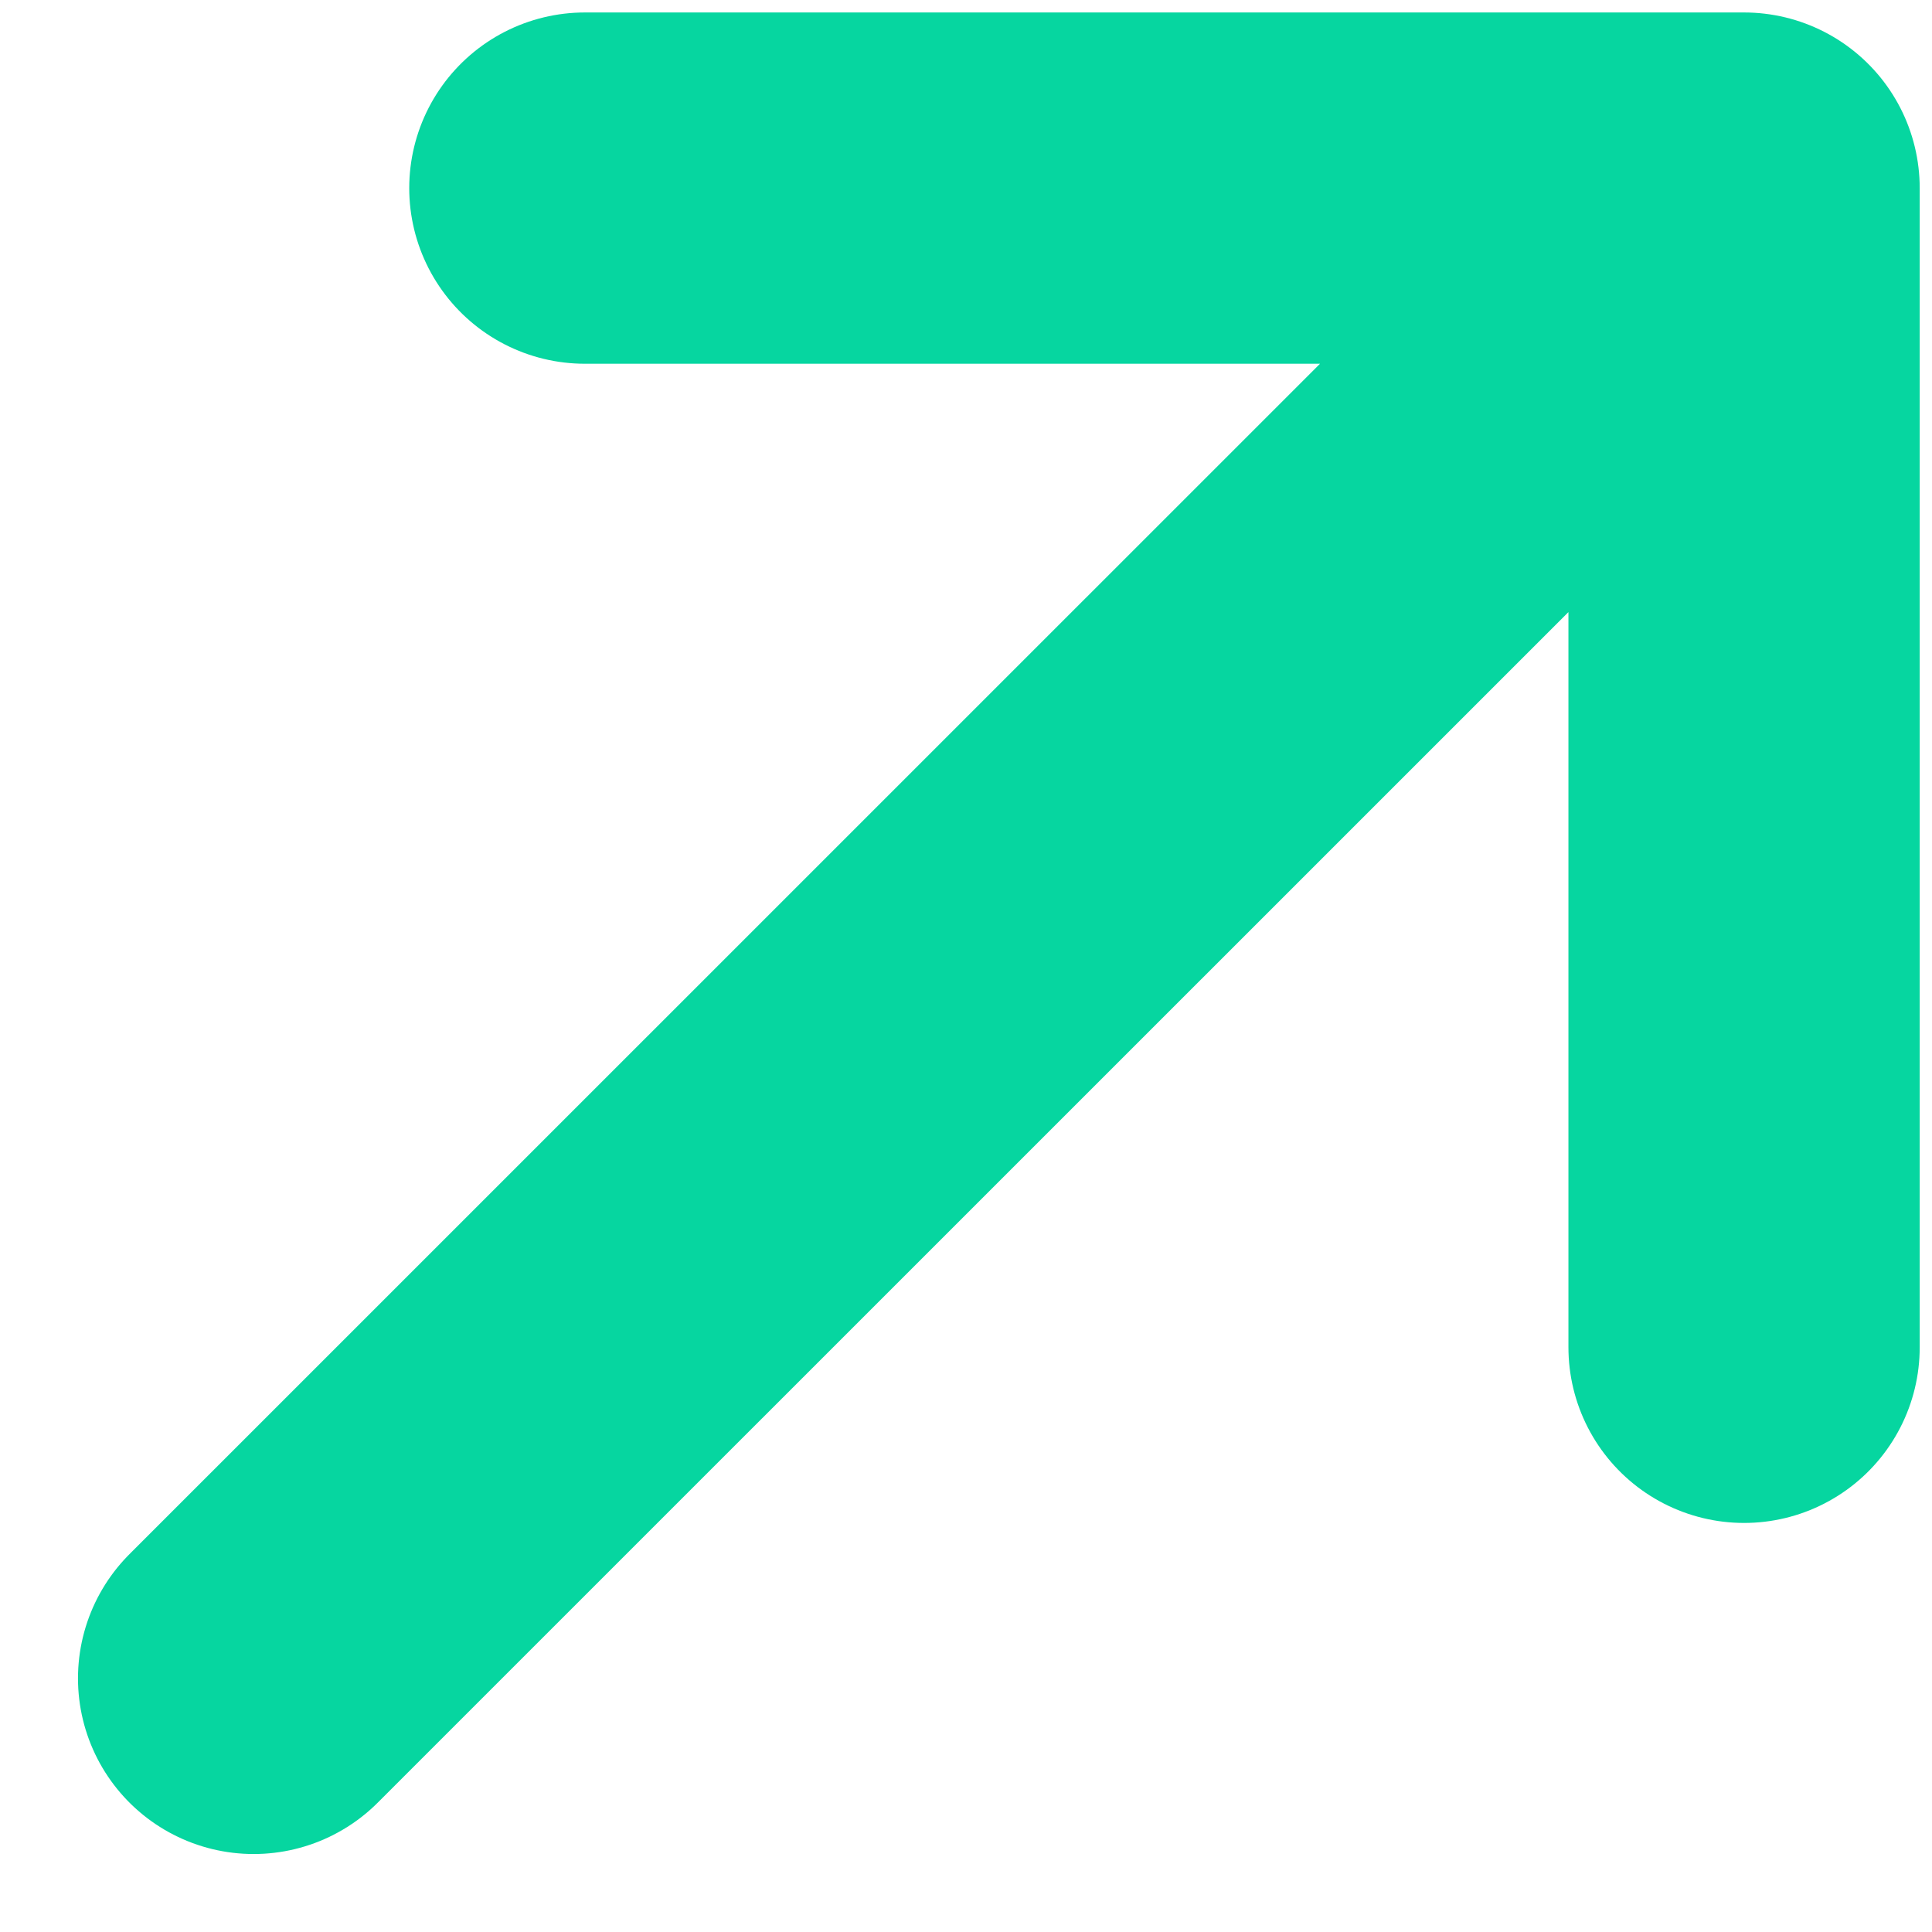
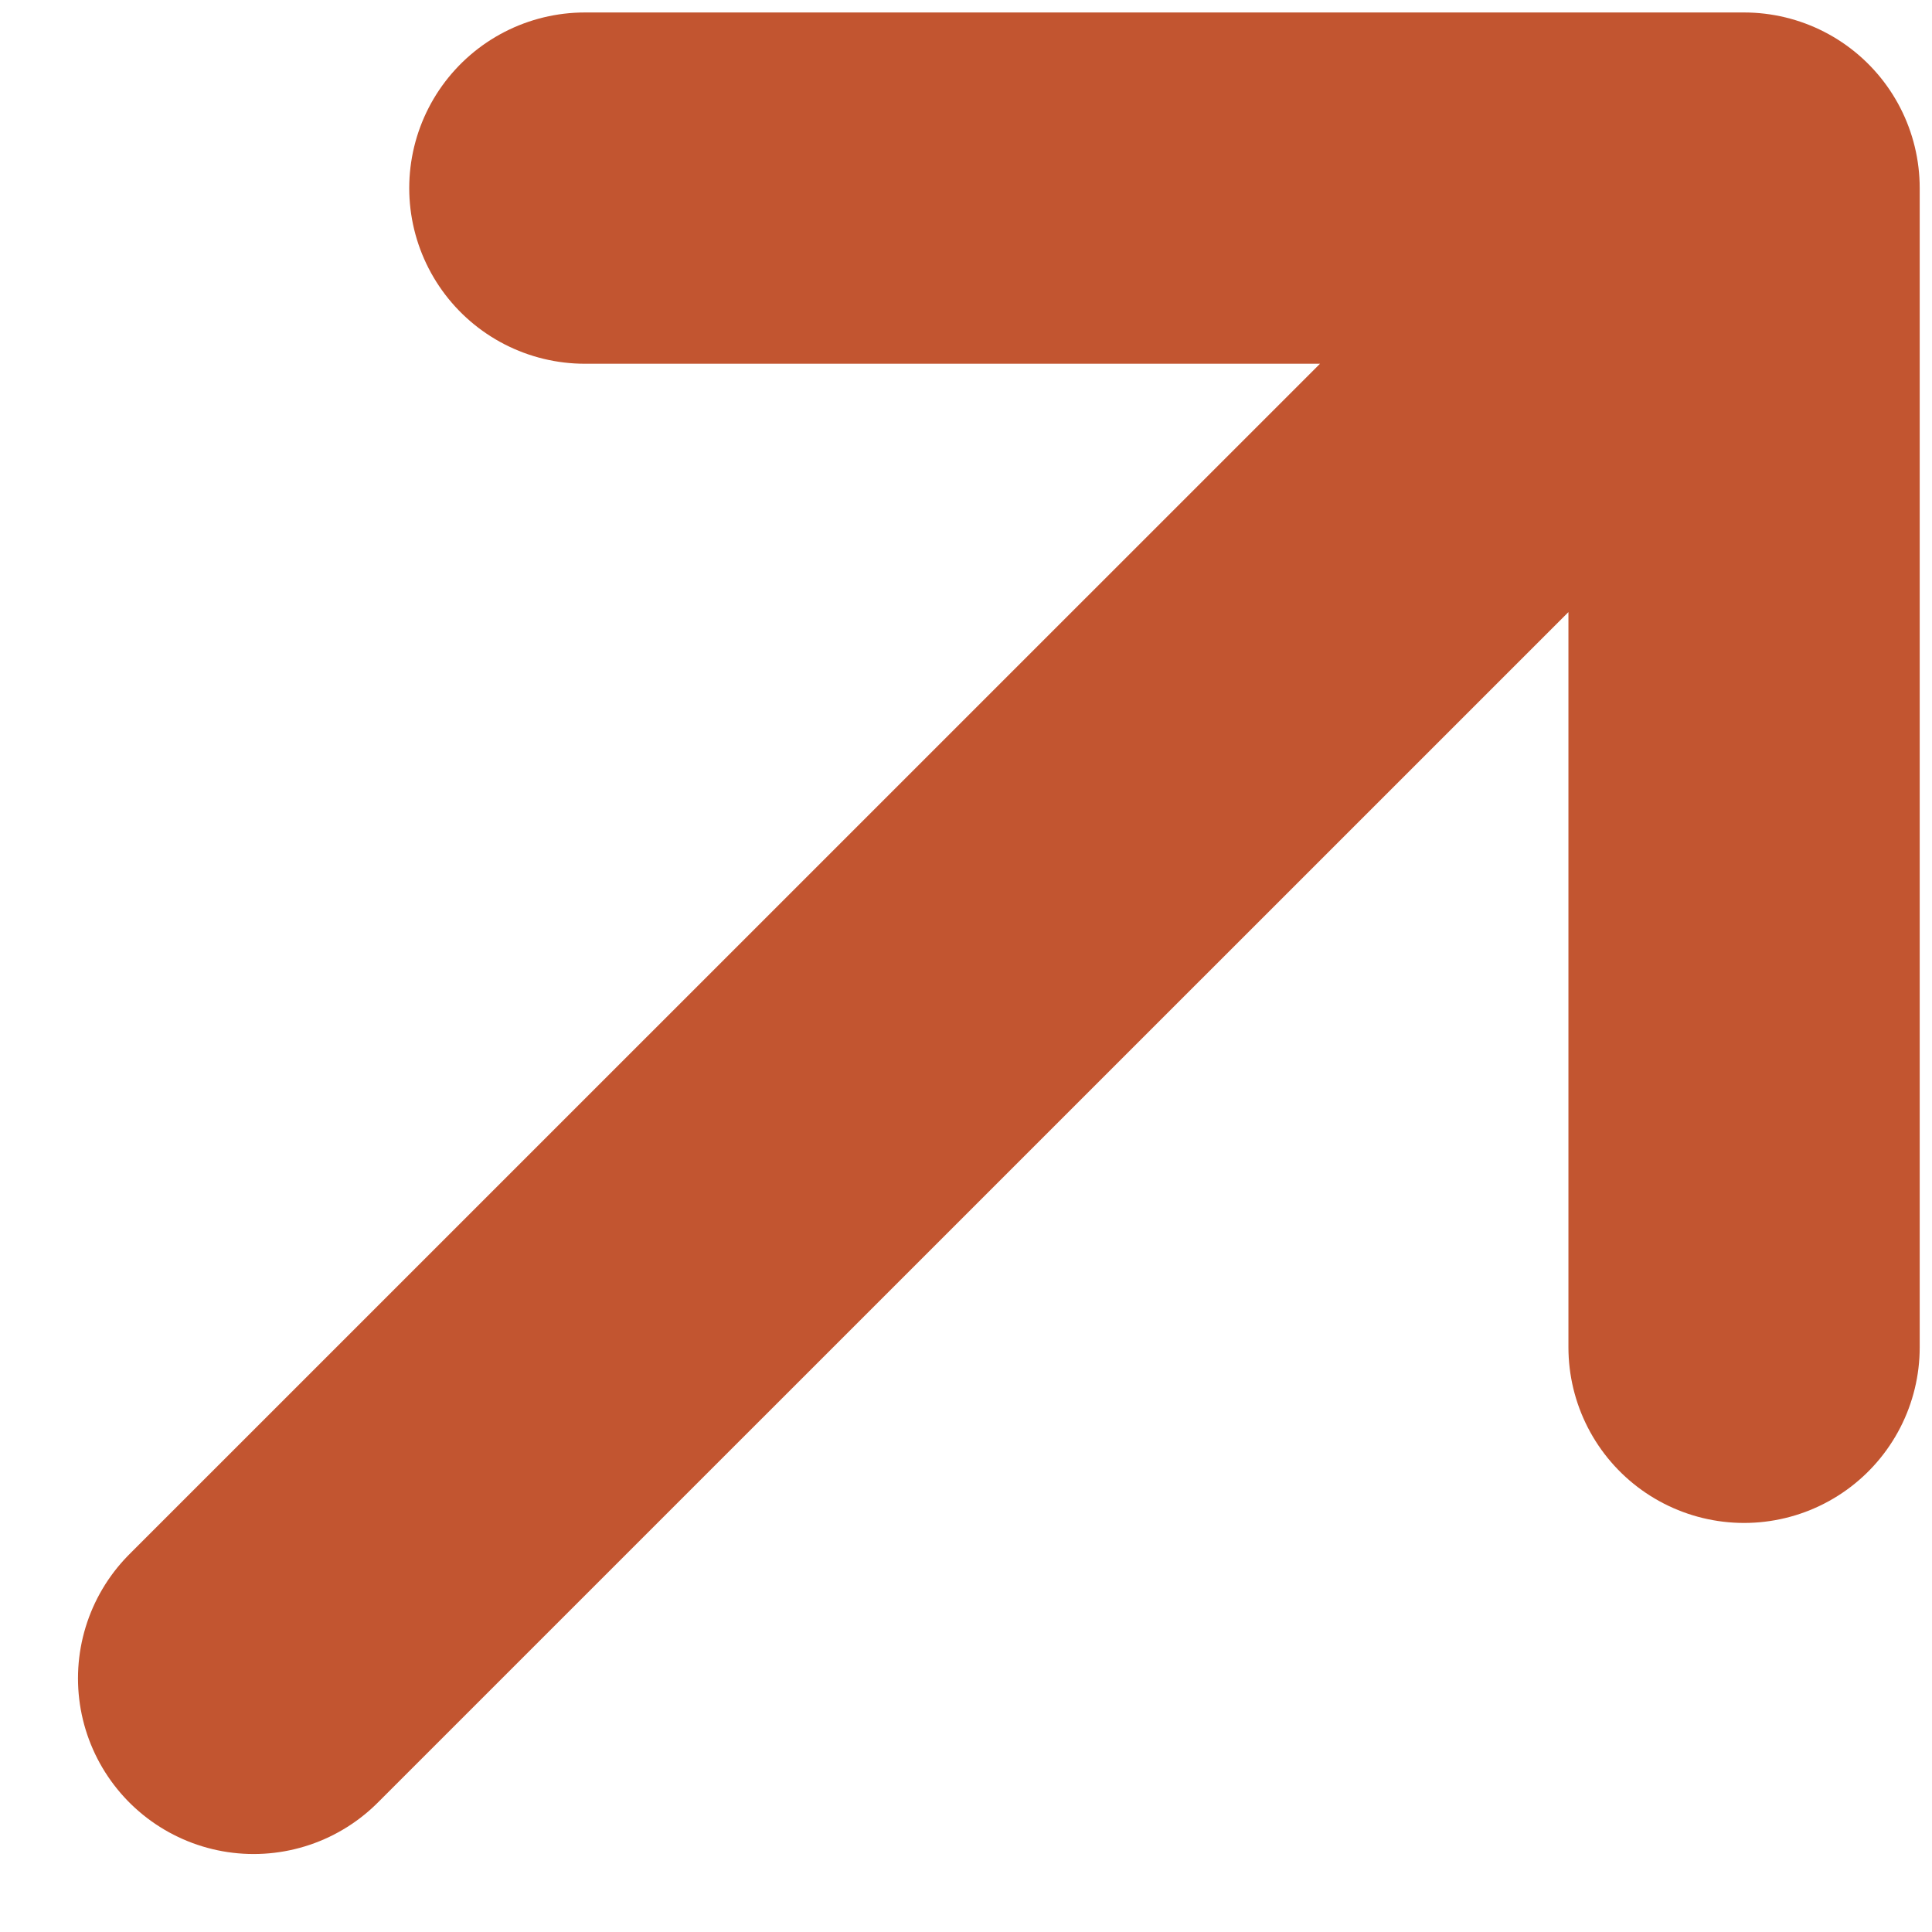
<svg xmlns="http://www.w3.org/2000/svg" width="11" height="11" viewBox="0 0 11 11" fill="none">
-   <path d="M3.33 1.071L9.93 1.071M9.93 1.071L9.93 7.671M9.93 1.071L1.444 9.556" stroke="#06D6A0" stroke-width="2" stroke-linecap="round" stroke-linejoin="round" />
+   <path d="M3.33 1.071L9.93 1.071M9.93 1.071L9.93 7.671M9.93 1.071L1.444 9.556" stroke="#C25530" stroke-width="2" stroke-linecap="round" stroke-linejoin="round" />
</svg>
